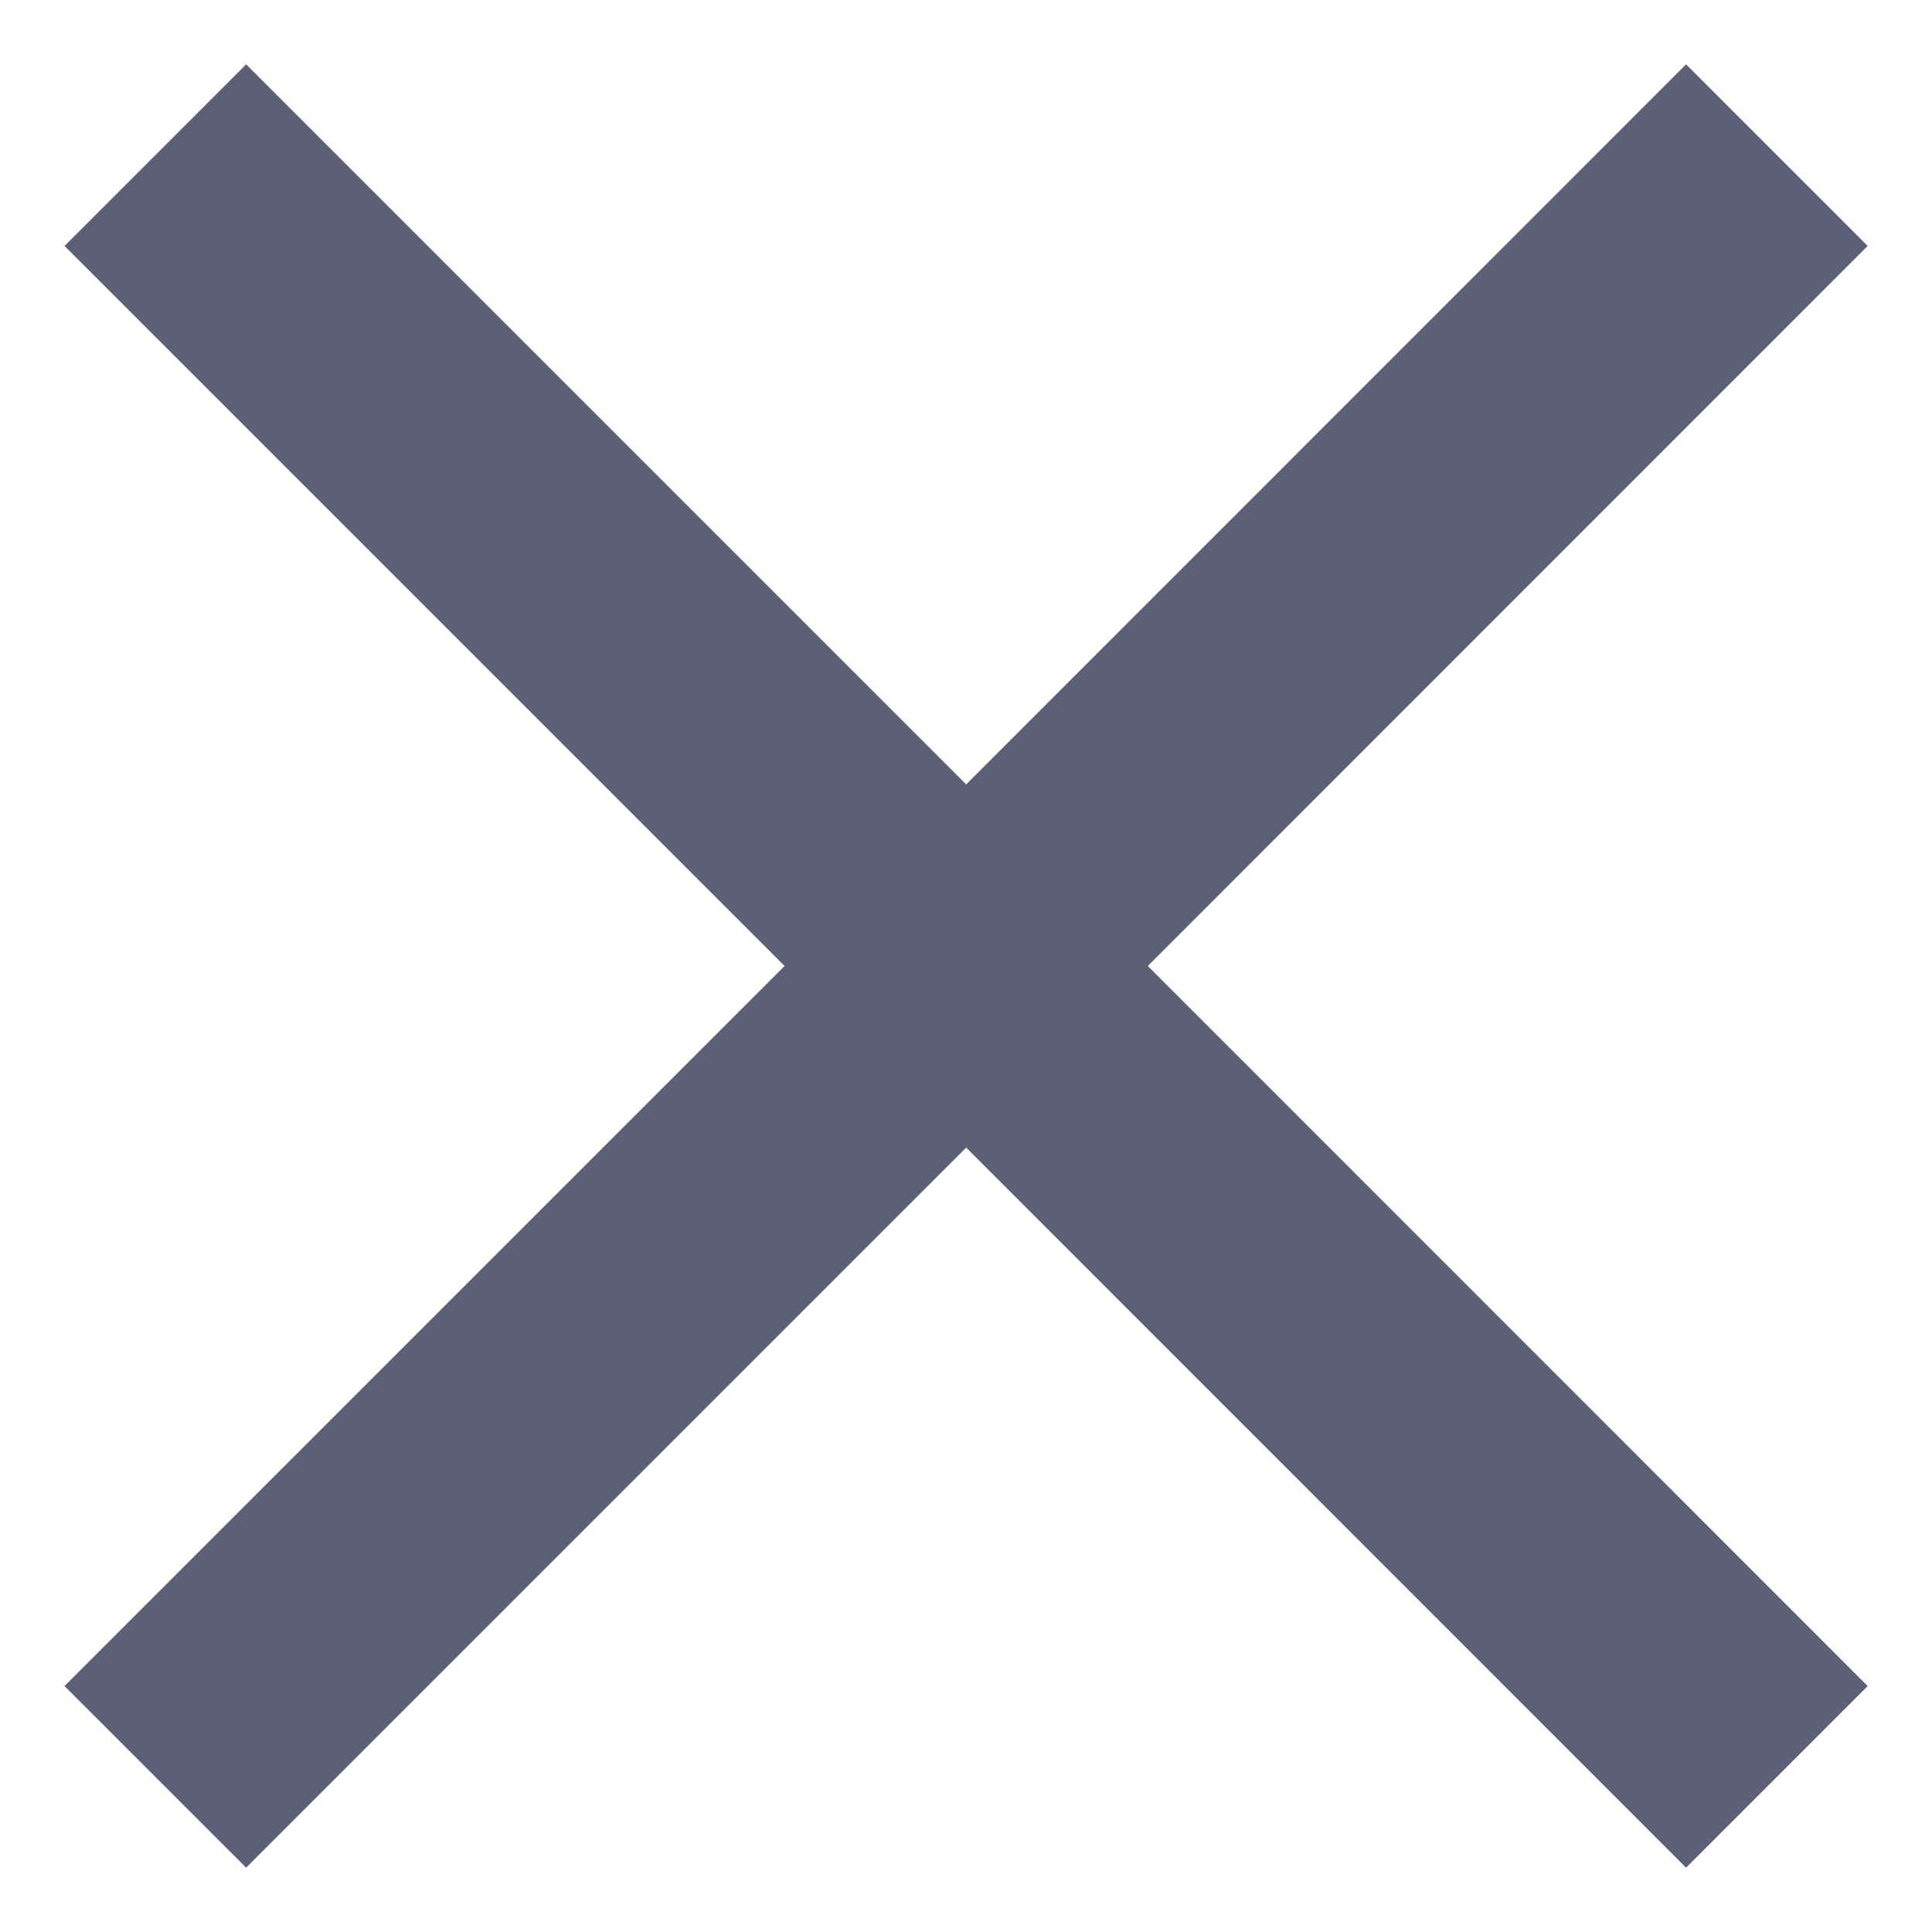
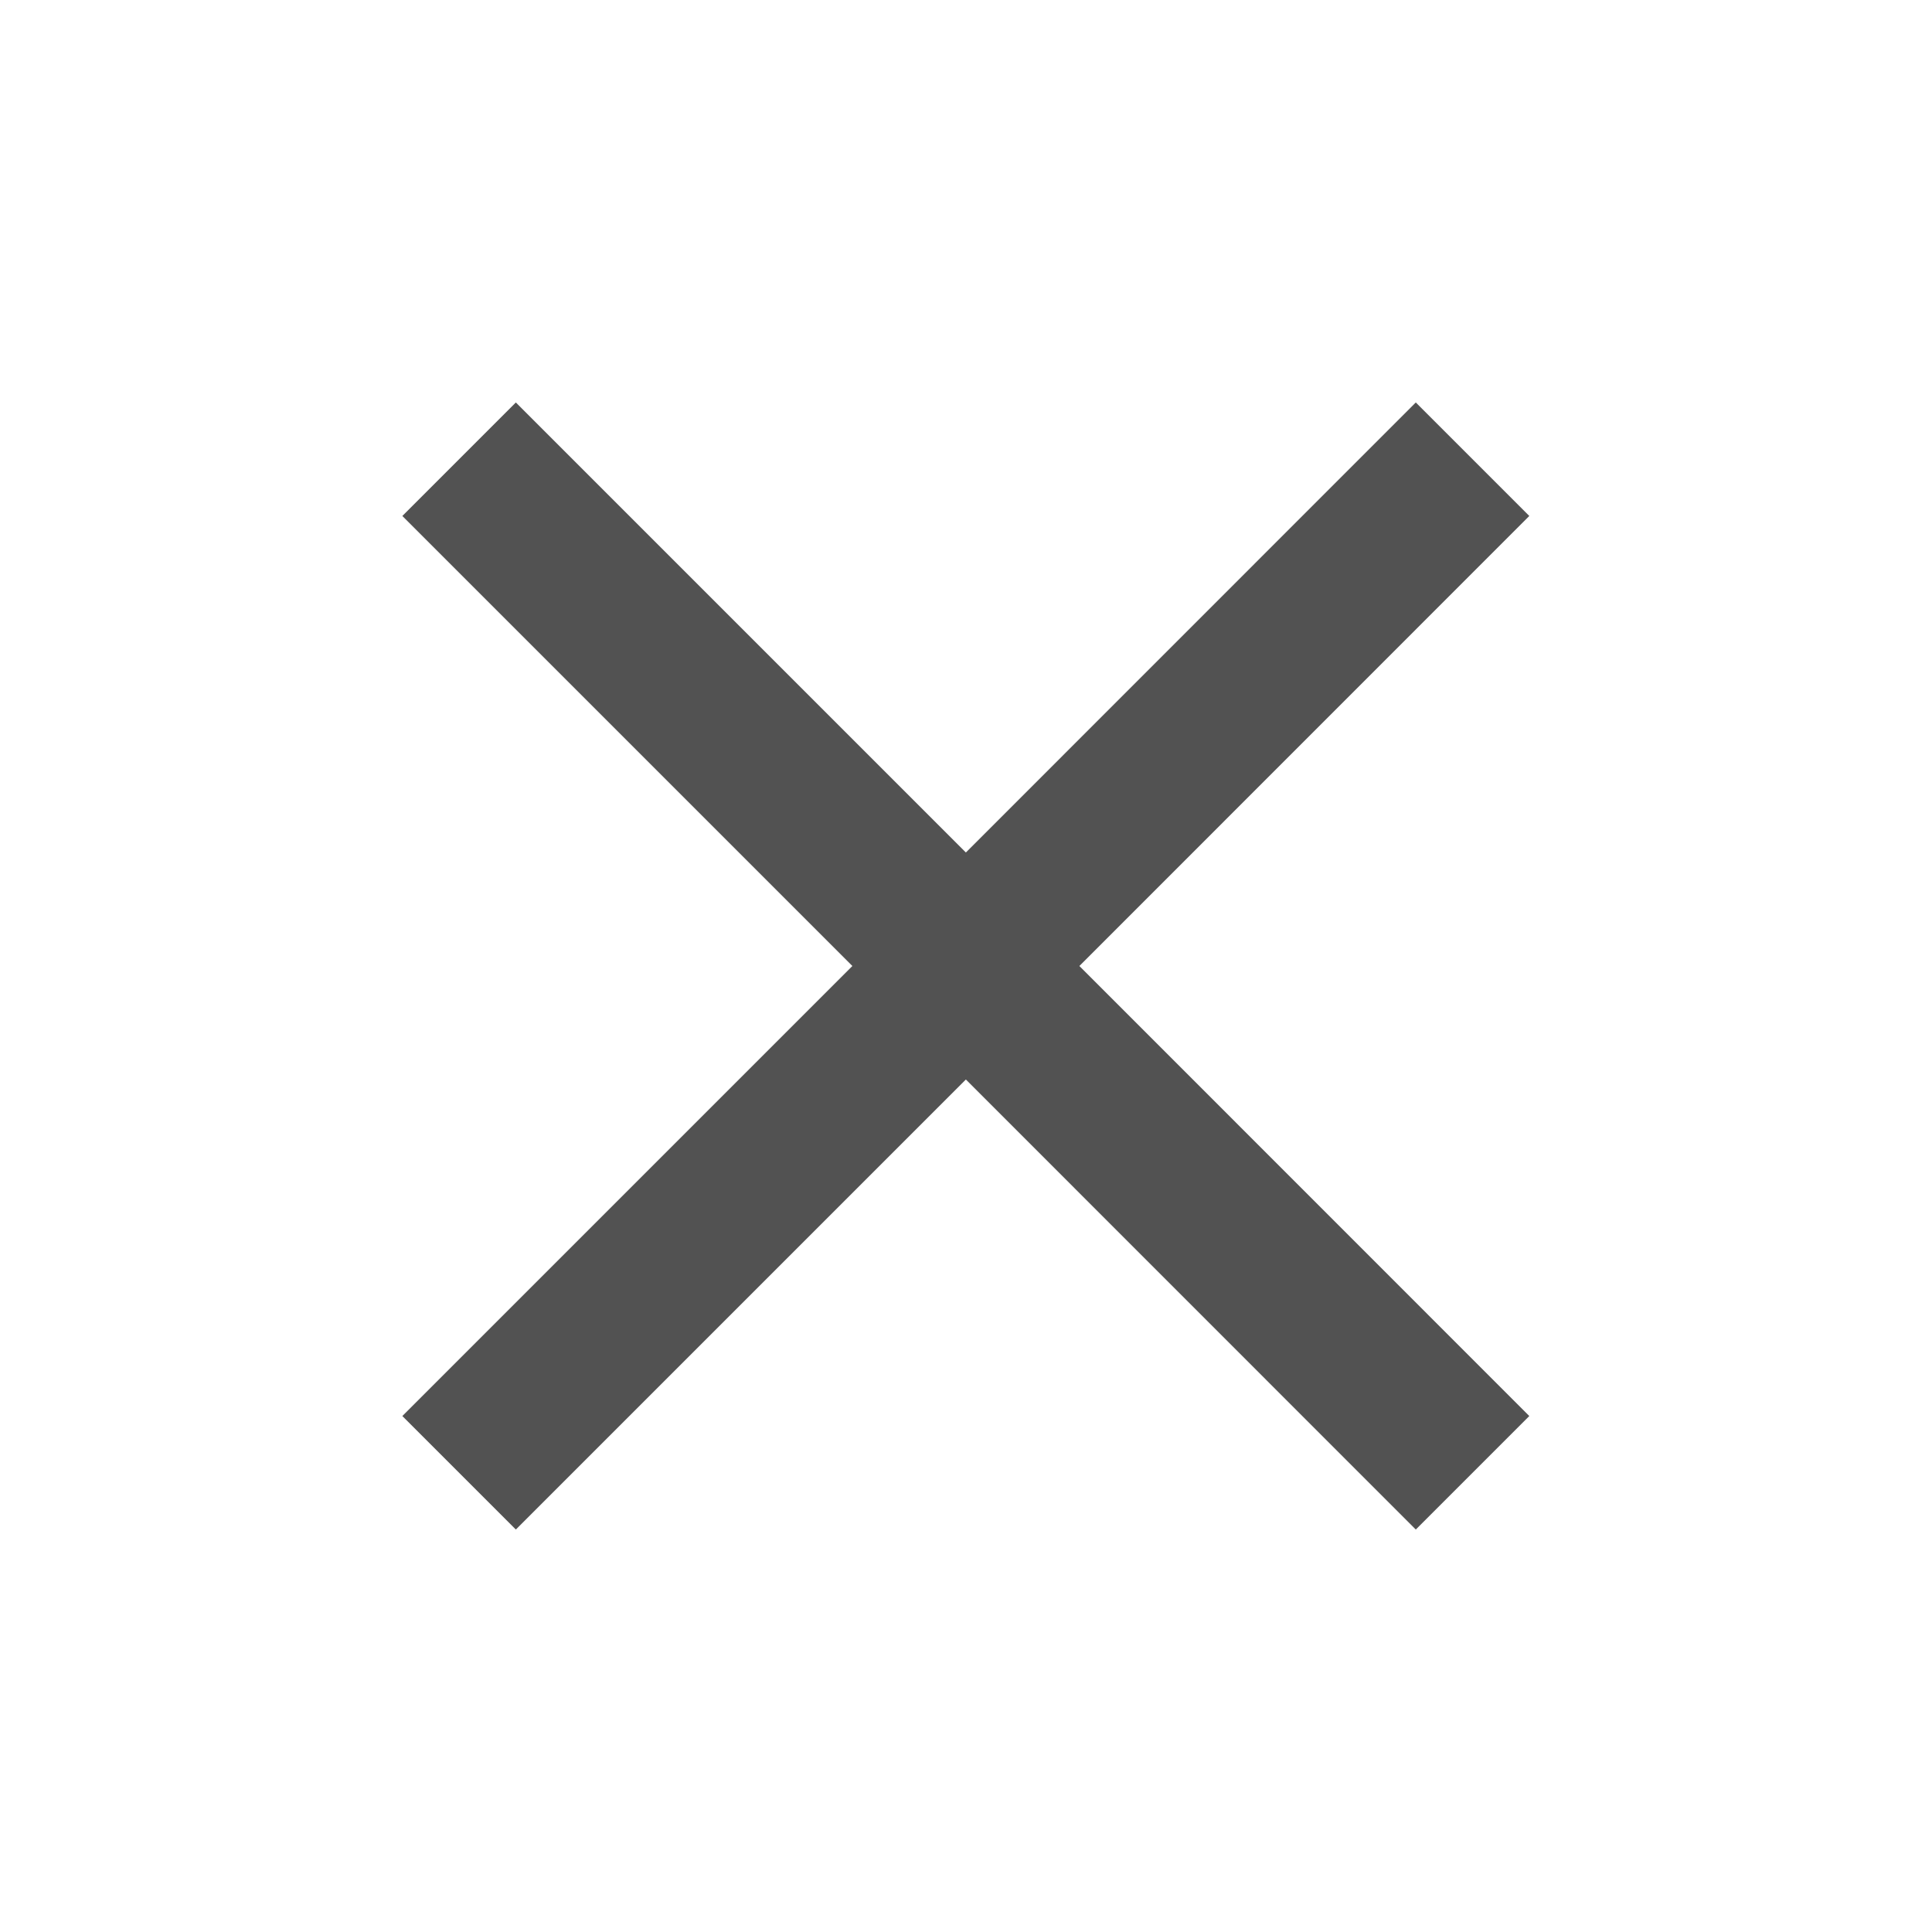
- <svg xmlns="http://www.w3.org/2000/svg" width="10" height="10" viewBox="0 0 10 10" fill="none">
-   <path d="M9.667 1.273L8.727 0.333L5.001 4.06L1.274 0.333L0.334 1.273L4.061 5L0.334 8.727L1.274 9.667L5.001 5.94L8.727 9.667L9.667 8.727L5.941 5L9.667 1.273Z" fill="#5B6077" />
+ <svg xmlns="http://www.w3.org/2000/svg" width="16" height="16" viewBox="0 0 16 16" fill="none">
+   <path d="M12.665 4.273L11.725 3.333L7.999 7.06L4.272 3.333L3.332 4.273L7.059 8L3.332 11.727L4.272 12.667L7.999 8.94L11.725 12.667L12.665 11.727L8.939 8L12.665 4.273Z" fill="#525252" />
</svg>
